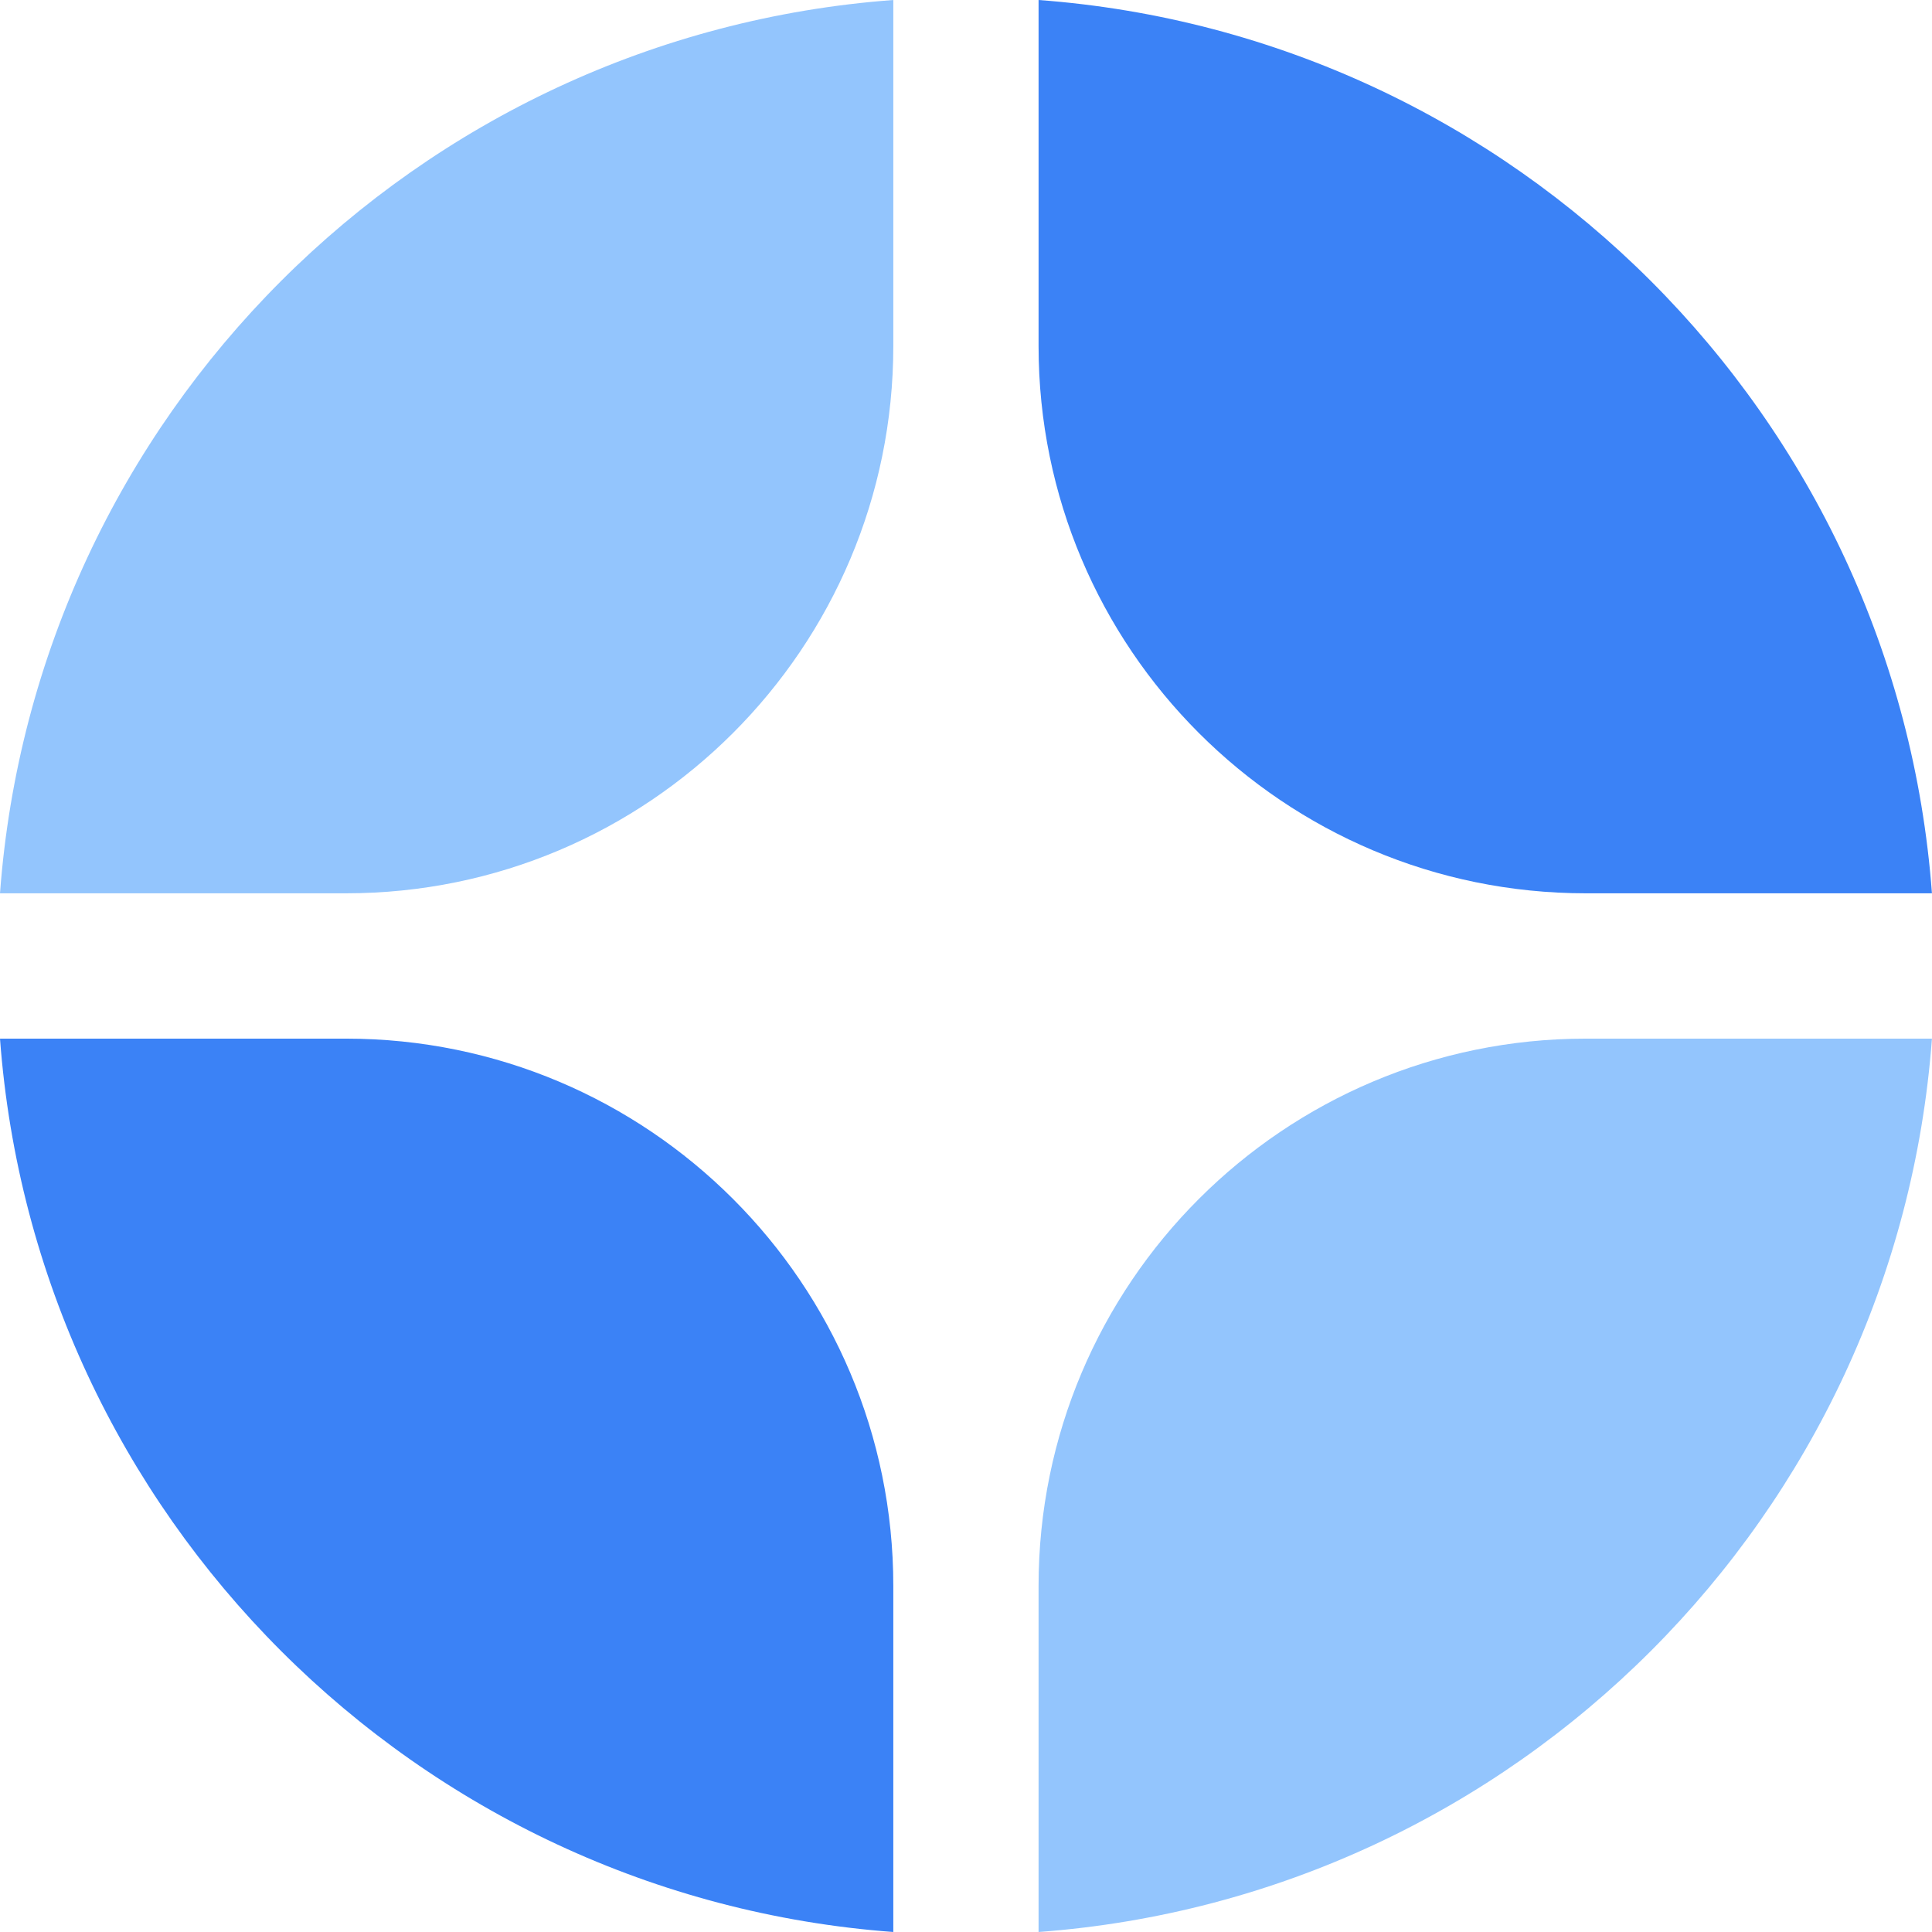
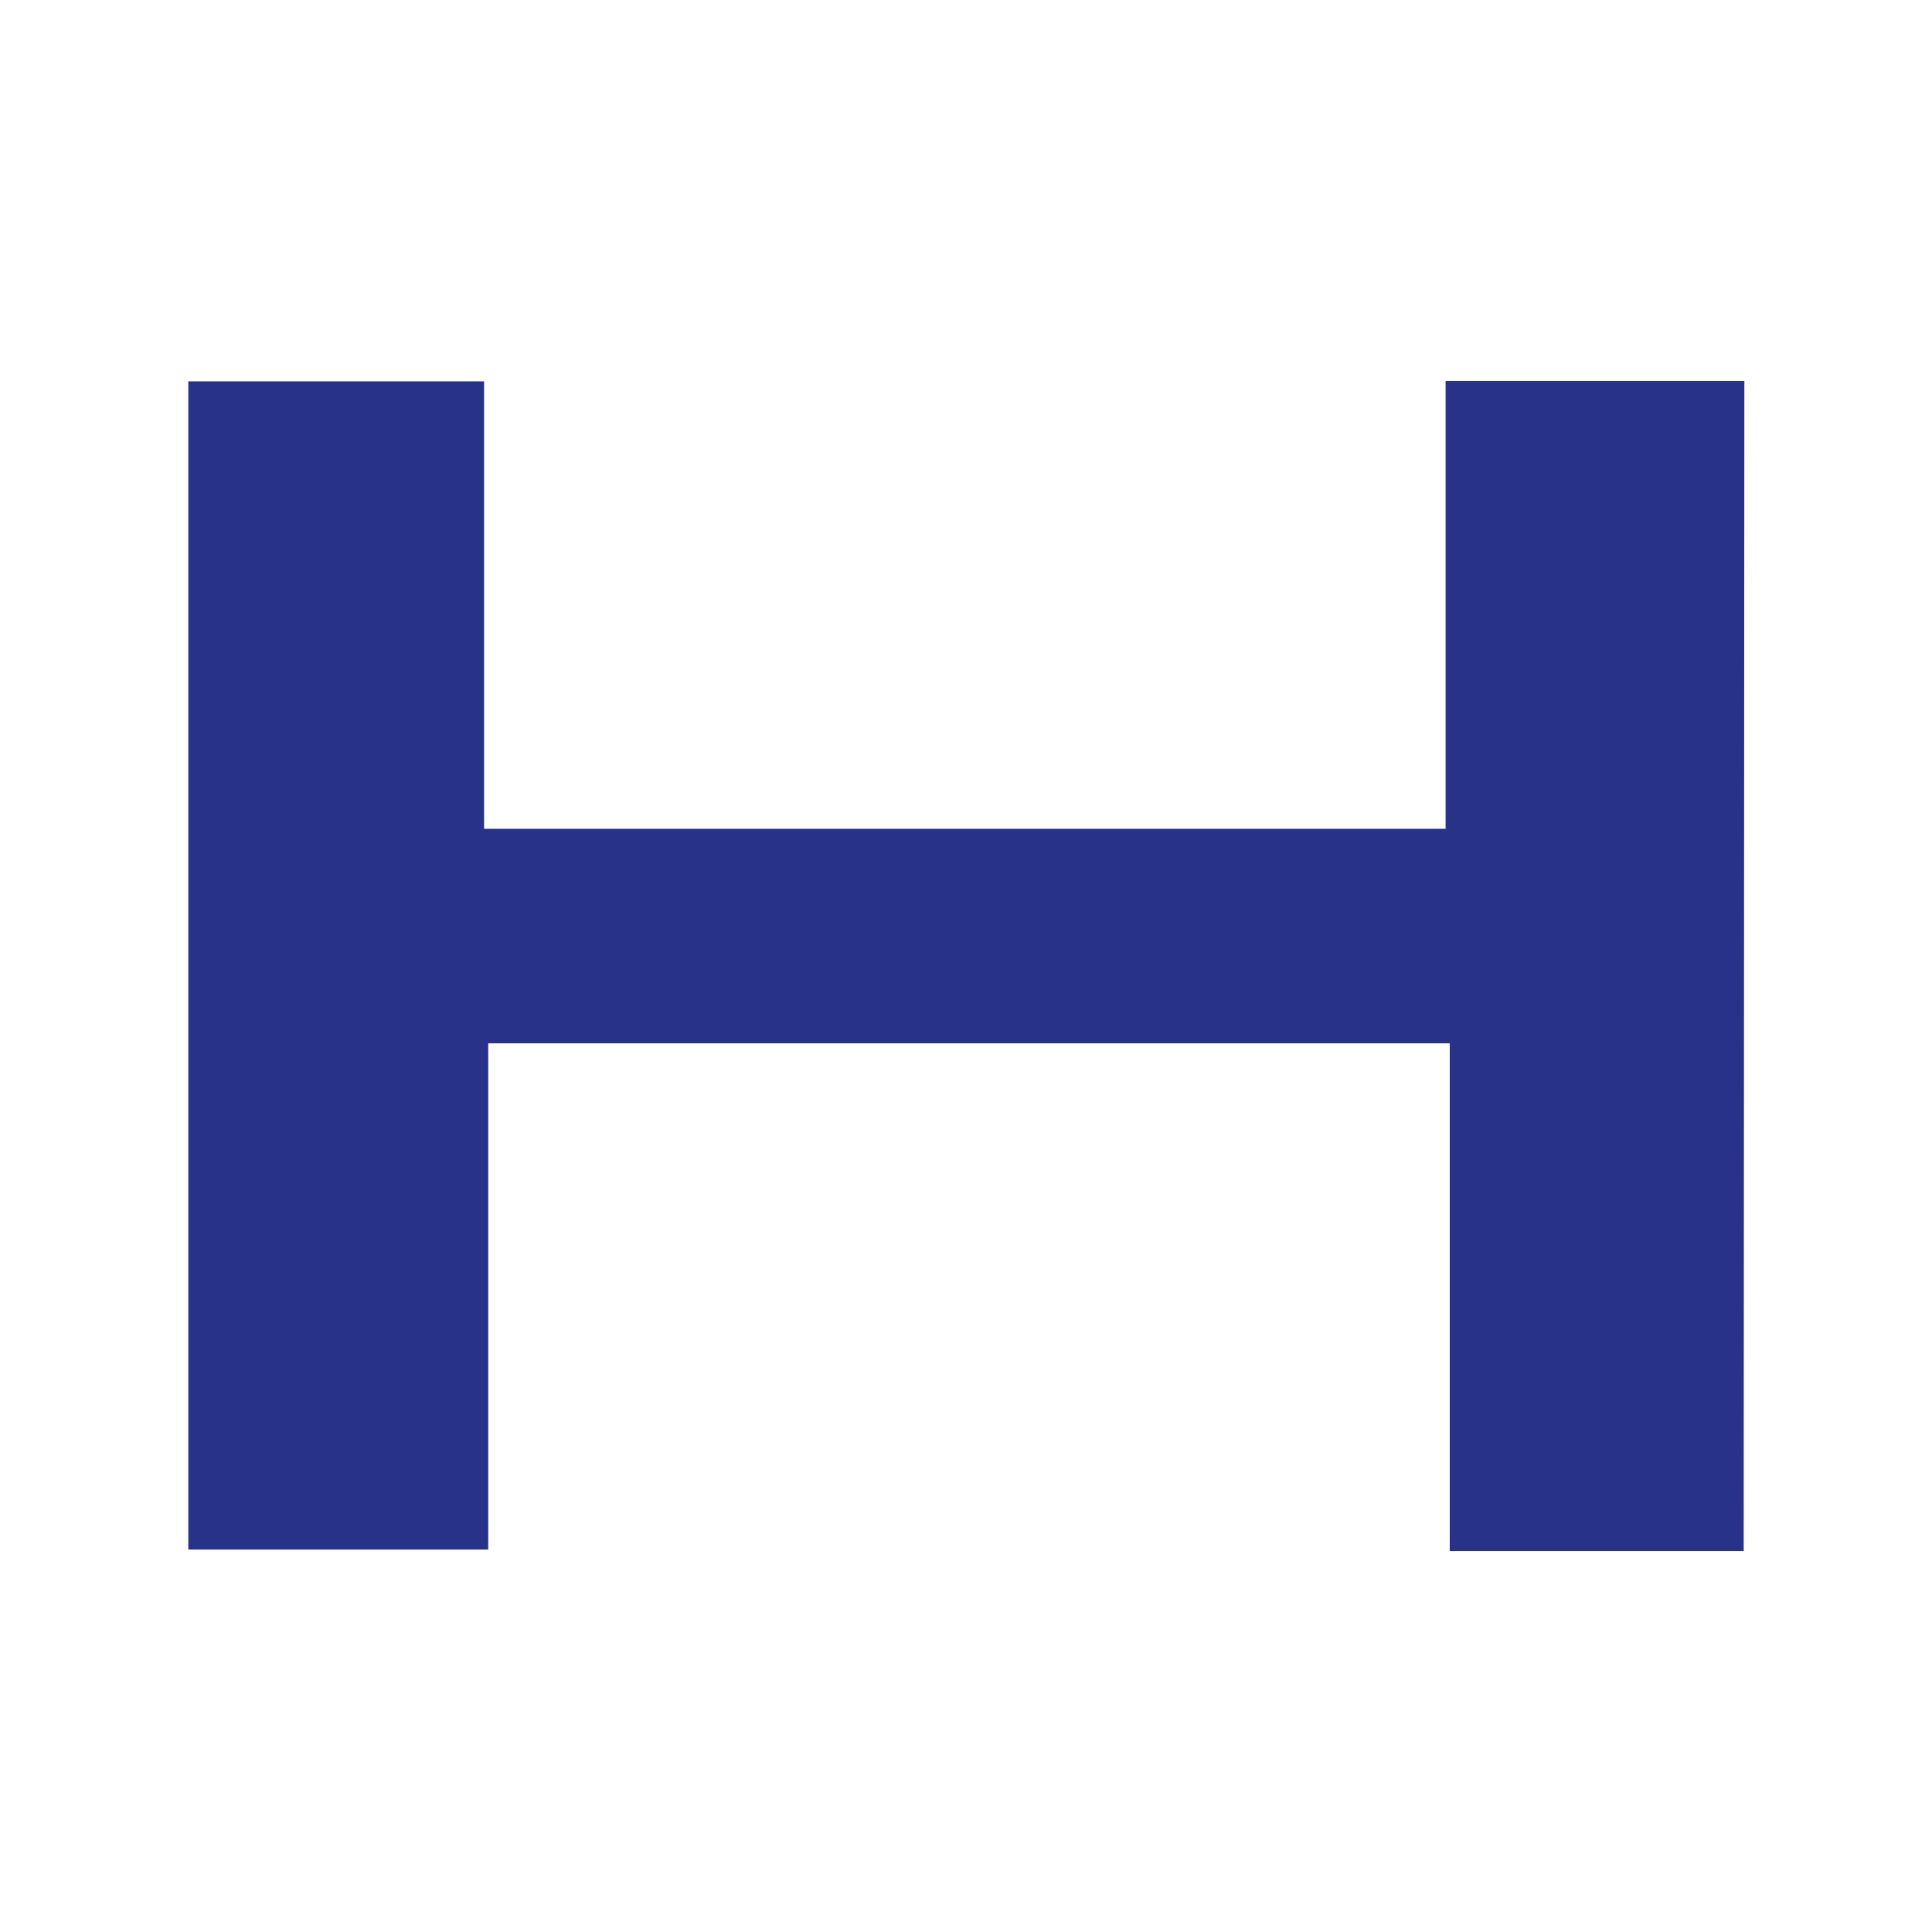
- <svg xmlns="http://www.w3.org/2000/svg" width="32" height="32" fill="none">
-   <path fill="#93C5FD" d="M31.999 17.203h-5.732a9.065 9.065 0 0 0-9.065 9.065V32c7.902-.586 14.21-6.895 14.797-14.797Z" />
-   <path fill="#3B82F6" d="M14.796 32v-5.732a9.065 9.065 0 0 0-9.065-9.065H0C.586 25.105 6.895 31.413 14.796 32ZM31.999 14.796C31.413 6.895 25.104.586 17.202 0v5.731a9.065 9.065 0 0 0 9.065 9.065H32Z" />
-   <path fill="#93C5FD" d="M14.796 0C6.895.586.586 6.895 0 14.796h5.731a9.065 9.065 0 0 0 9.065-9.065V0Z" />
+ <svg xmlns="http://www.w3.org/2000/svg" id="Capa_1" data-name="Capa 1" viewBox="0 0 200.47 200.47">
+   <defs>
+     <style>.cls-1{fill:#283289;}</style>
+   </defs>
+   <path class="cls-1" d="M180.93,160.94h-30.5V108.26H50.66v52.53H19.54V39.57H50.23V86H150V39.53h31Z" />
</svg>
